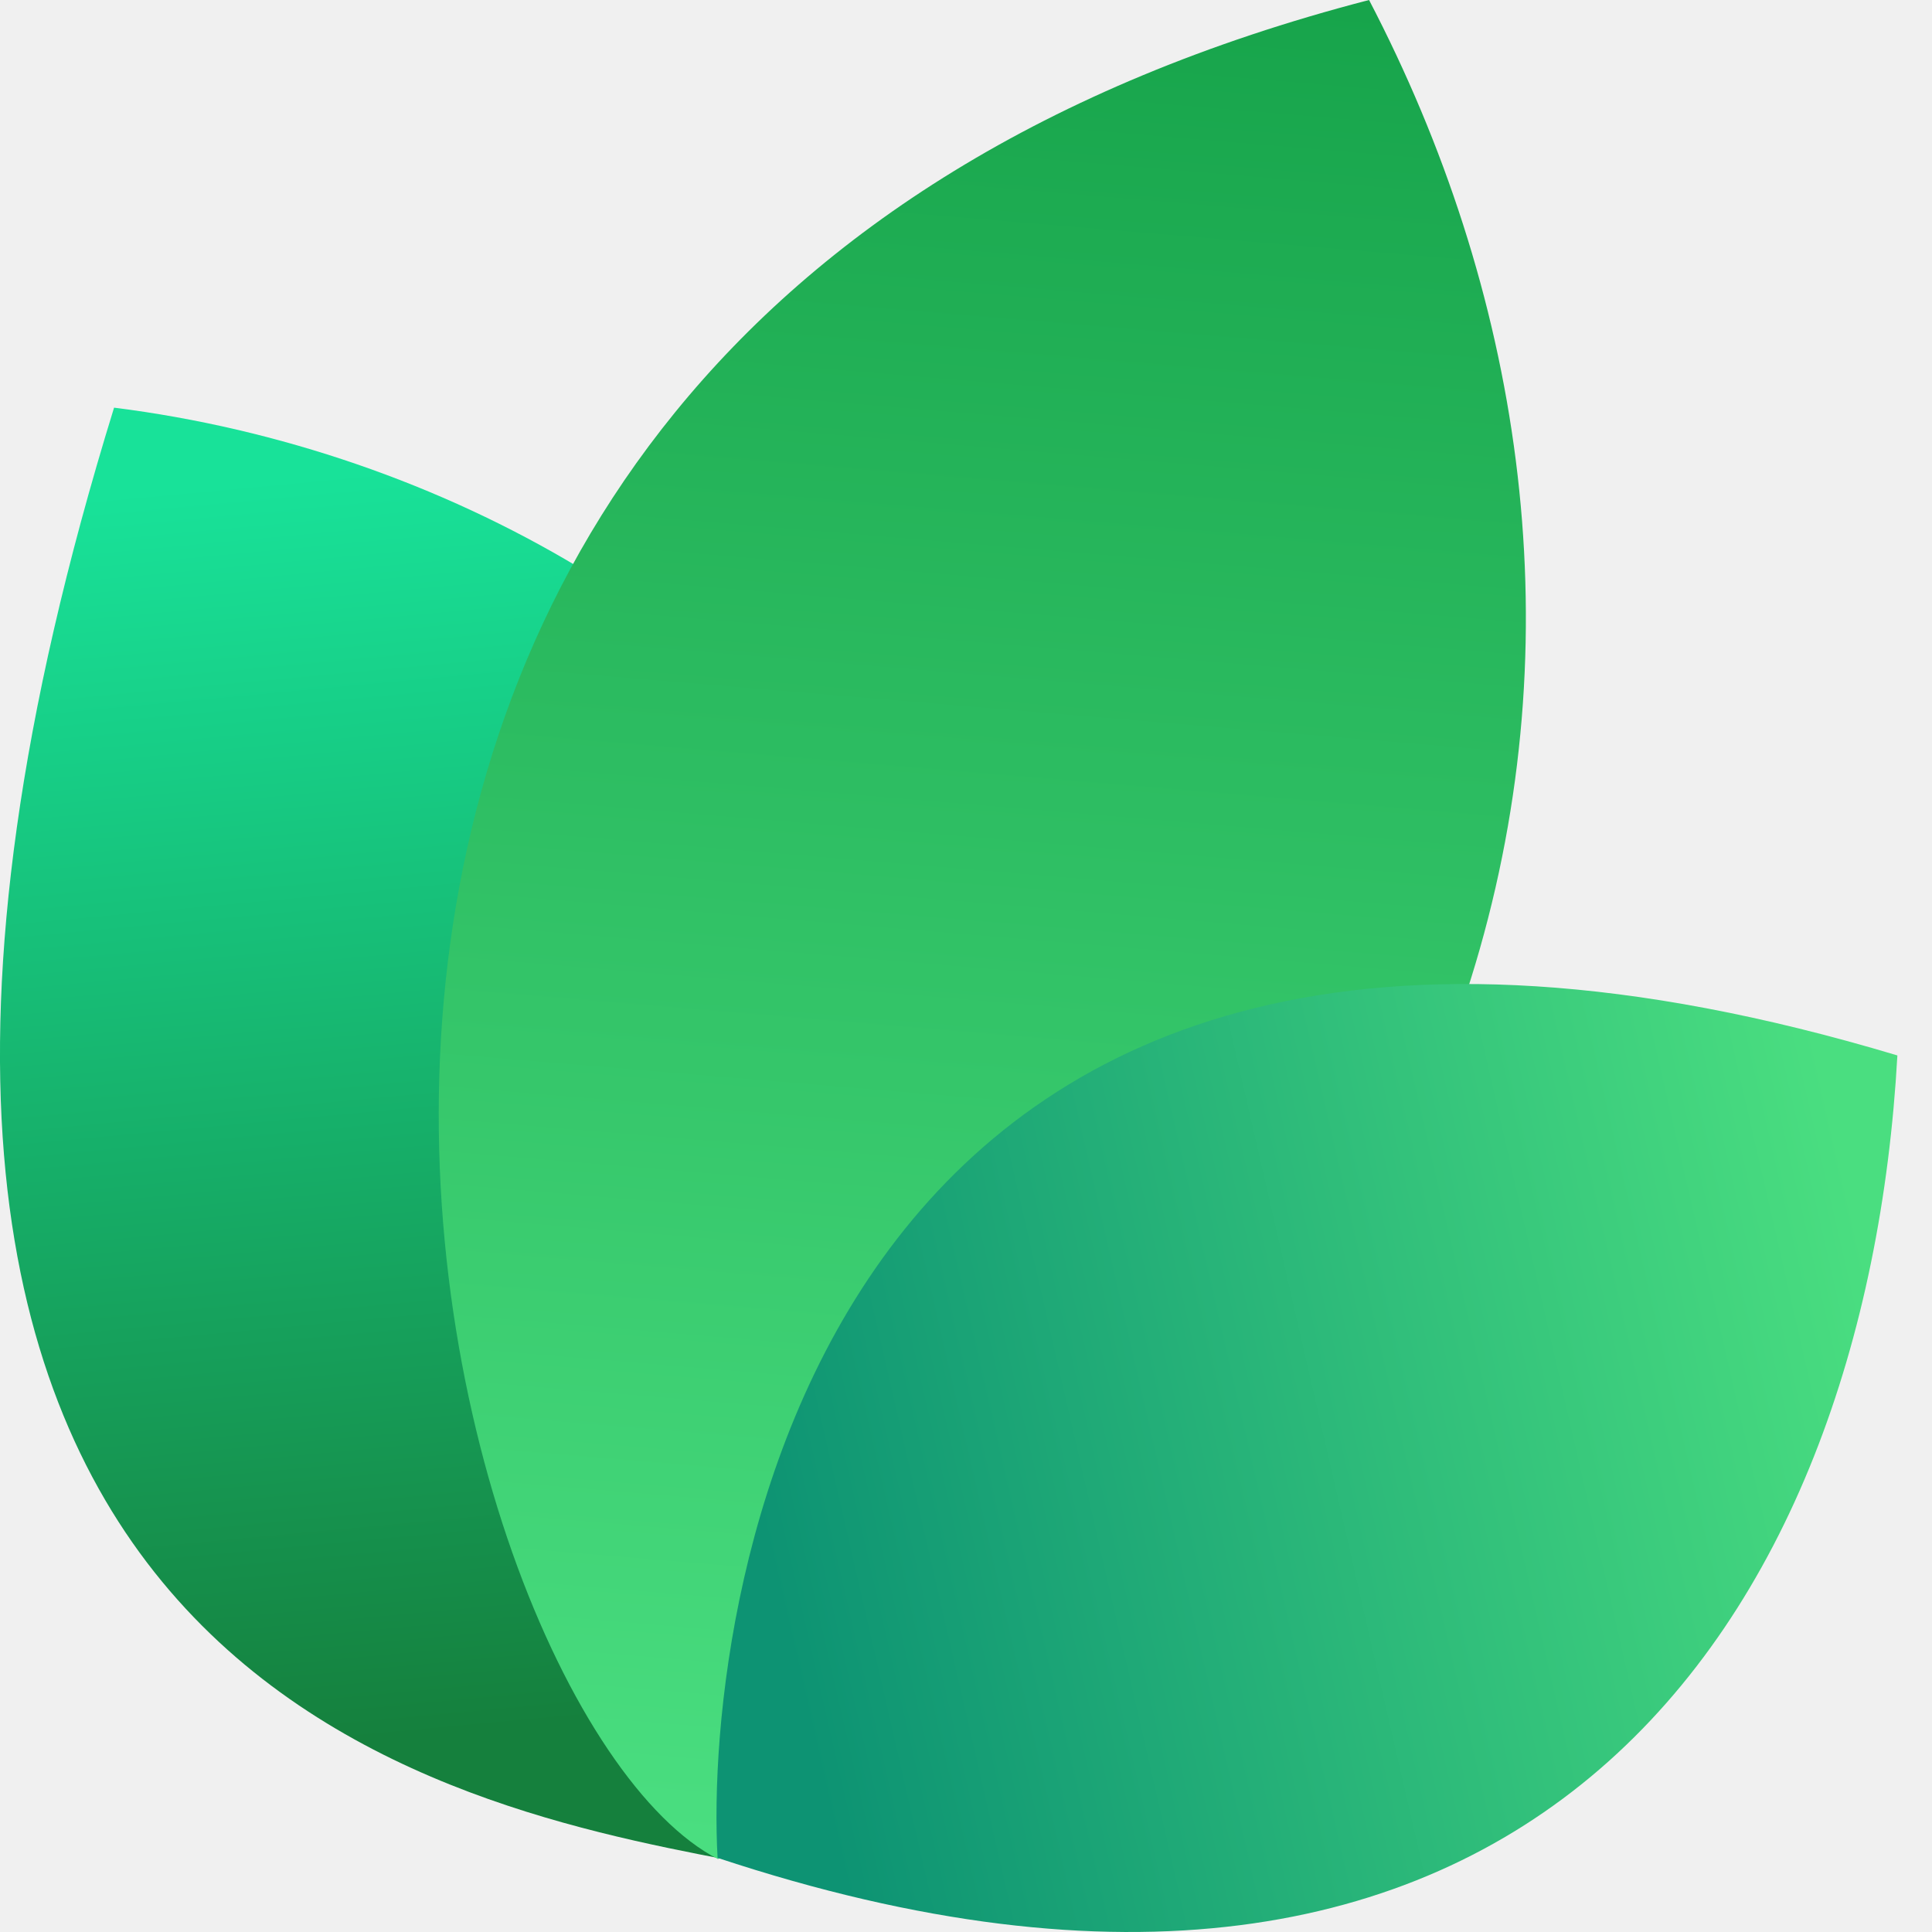
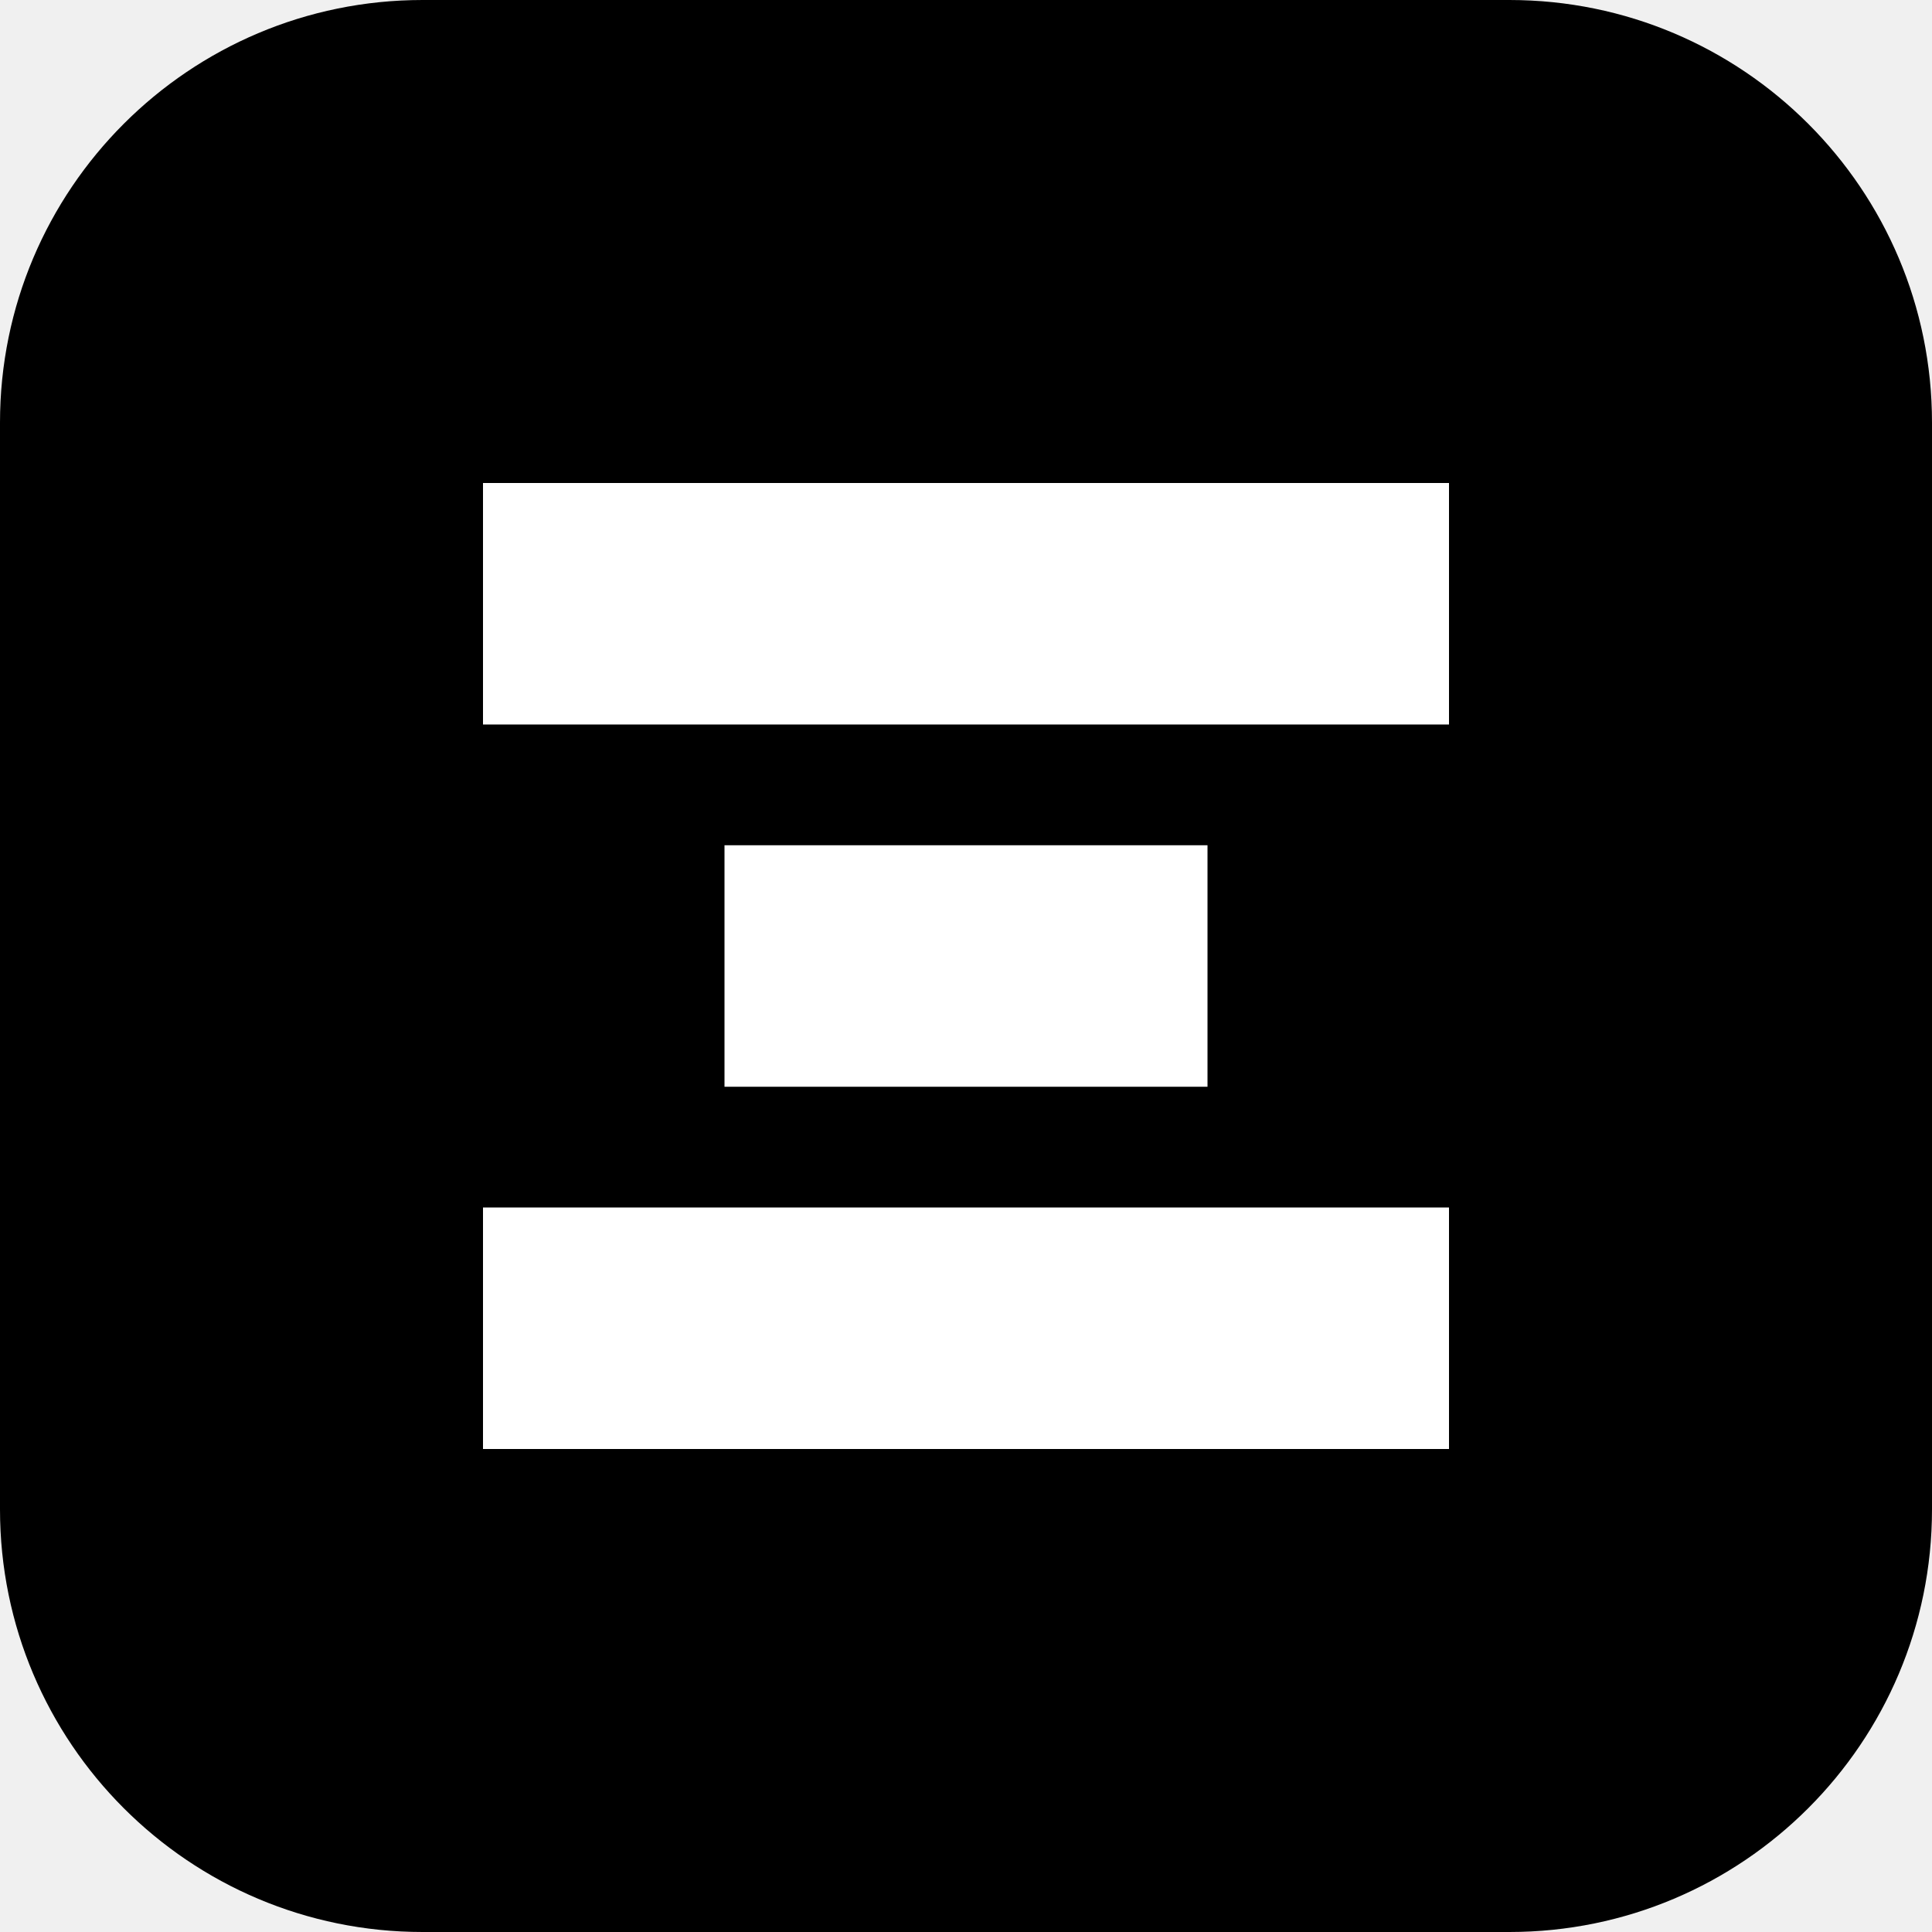
<svg xmlns="http://www.w3.org/2000/svg" width="24" height="24" viewBox="0 0 24 24" fill="none">
-   <path d="M9.061 23.108C5.268 22.377 -3.391 20.627 1.417 5.064C9.634 6.099 16.973 14.064 9.061 23.108Z" fill="url(#paint0_linear_17557_2021)" />
-   <path d="M8.919 23.094C5.276 21.222 0.784 4.209 17.007 0C20.757 7.193 19.621 16.545 8.919 23.094Z" fill="url(#paint1_linear_17557_2021)" />
-   <path d="M8.914 23.079C8.735 19.882 10.159 9.085 23.57 13.111C23.181 20.123 18.984 26.418 8.914 23.079Z" fill="url(#paint2_linear_17557_2021)" />
-   <defs>
-     <linearGradient id="paint0_linear_17557_2021" x1="3.776" y1="5.916" x2="5.232" y2="21.559" gradientUnits="userSpaceOnUse">
-       <stop stop-color="#18E299" />
-       <stop offset="1" stop-color="#15803D" />
-     </linearGradient>
-     <linearGradient id="paint1_linear_17557_2021" x1="12.171" y1="-0.718" x2="10.19" y2="22.983" gradientUnits="userSpaceOnUse">
-       <stop stop-color="#16A34A" />
-       <stop offset="1" stop-color="#4ADE80" />
-     </linearGradient>
-     <linearGradient id="paint2_linear_17557_2021" x1="23.133" y1="15.353" x2="9.338" y2="18.52" gradientUnits="userSpaceOnUse">
-       <stop stop-color="#4ADE80" />
-       <stop offset="1" stop-color="#0D9373" />
-     </linearGradient>
-   </defs>
+   <rect width="24" height="24" rx="5.25" fill="#000000" />
+   <path d="M6 6h12v3h-12ZM9 10.5h6v3h-6ZM6 15h12v3h-12Z" fill="#FFFFFF" />
</svg>
